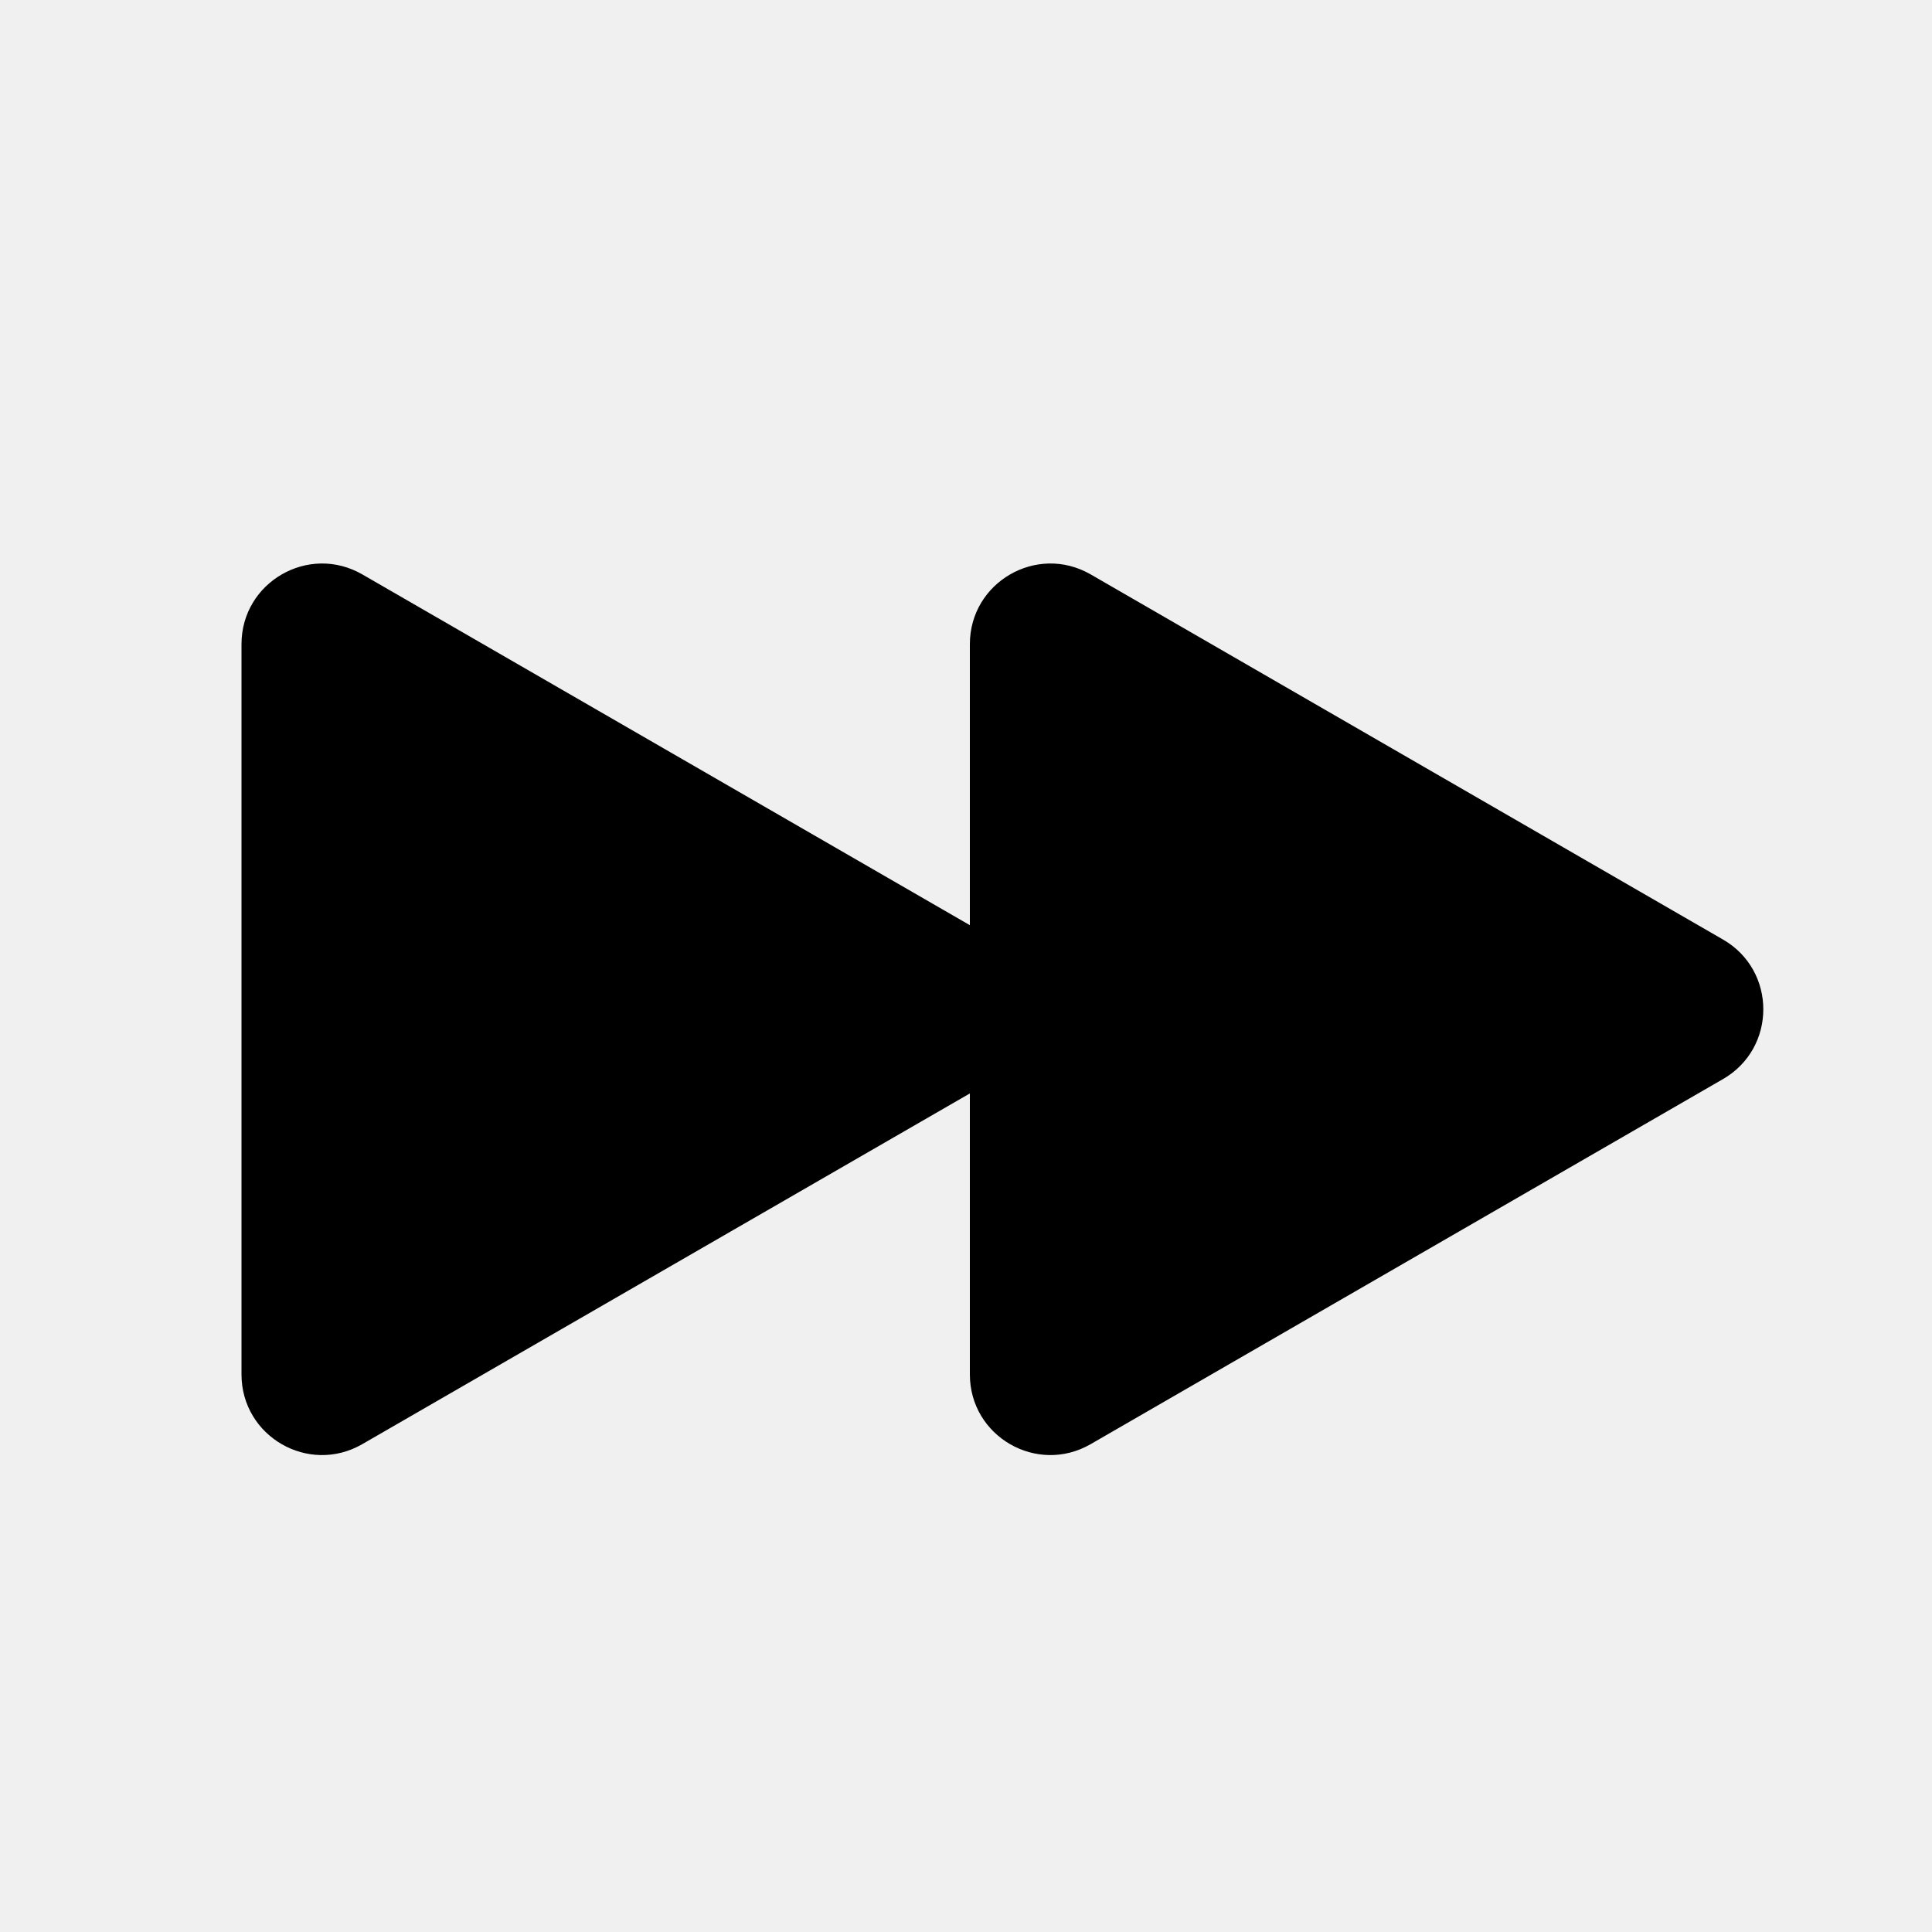
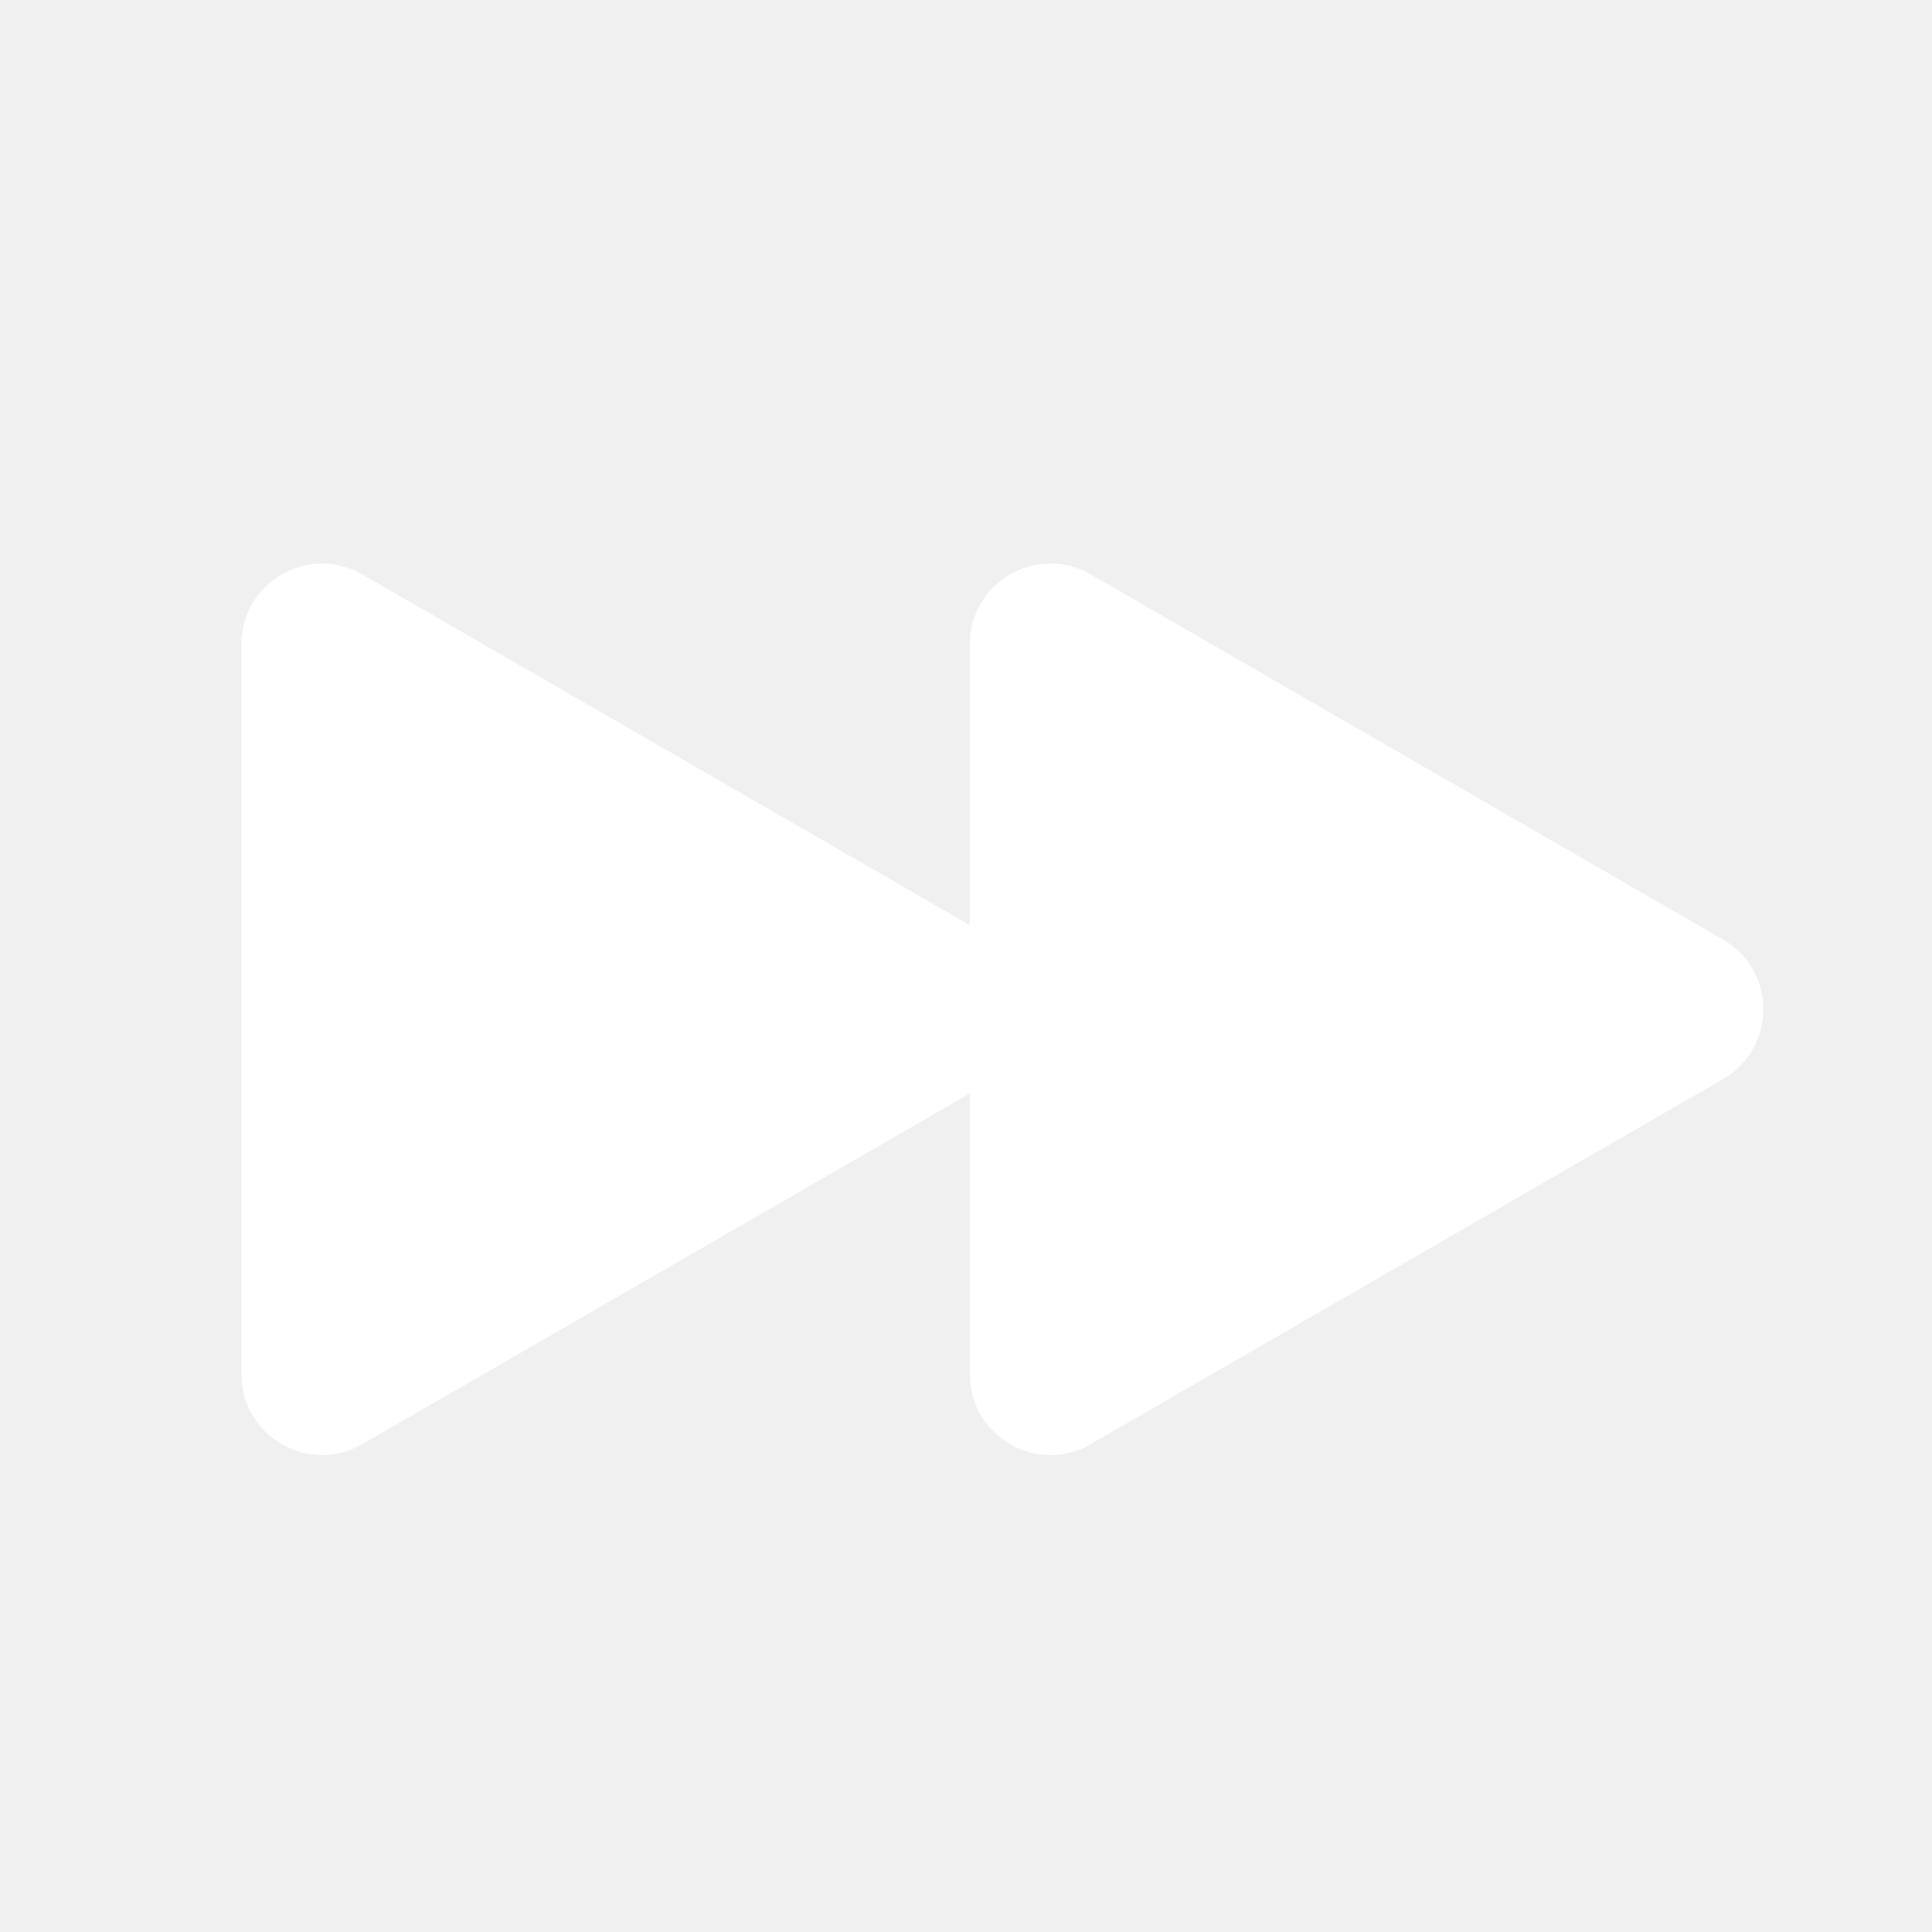
<svg xmlns="http://www.w3.org/2000/svg" width="800px" height="800px" viewBox="0 0 24 24" fill="none">
-   <path fill-rule="evenodd" clip-rule="evenodd" d="M12.048 13.583L4.5 17.94C3.833 18.325 3 17.844 3 17.074V8.002C3 7.232 3.833 6.751 4.5 7.135L12.048 11.493V8.002C12.048 7.232 12.881 6.751 13.548 7.135L21.405 11.672C22.071 12.057 22.071 13.019 21.405 13.404L13.548 17.94C12.881 18.325 12.048 17.844 12.048 17.074V13.583Z" fill="#000000" />
+   <path fill-rule="evenodd" clip-rule="evenodd" d="M12.048 13.583L4.5 17.94C3.833 18.325 3 17.844 3 17.074V8.002C3 7.232 3.833 6.751 4.5 7.135L12.048 11.493V8.002C12.048 7.232 12.881 6.751 13.548 7.135L21.405 11.672C22.071 12.057 22.071 13.019 21.405 13.404L13.548 17.94C12.881 18.325 12.048 17.844 12.048 17.074V13.583Z" fill="#ffffff" />
</svg>
